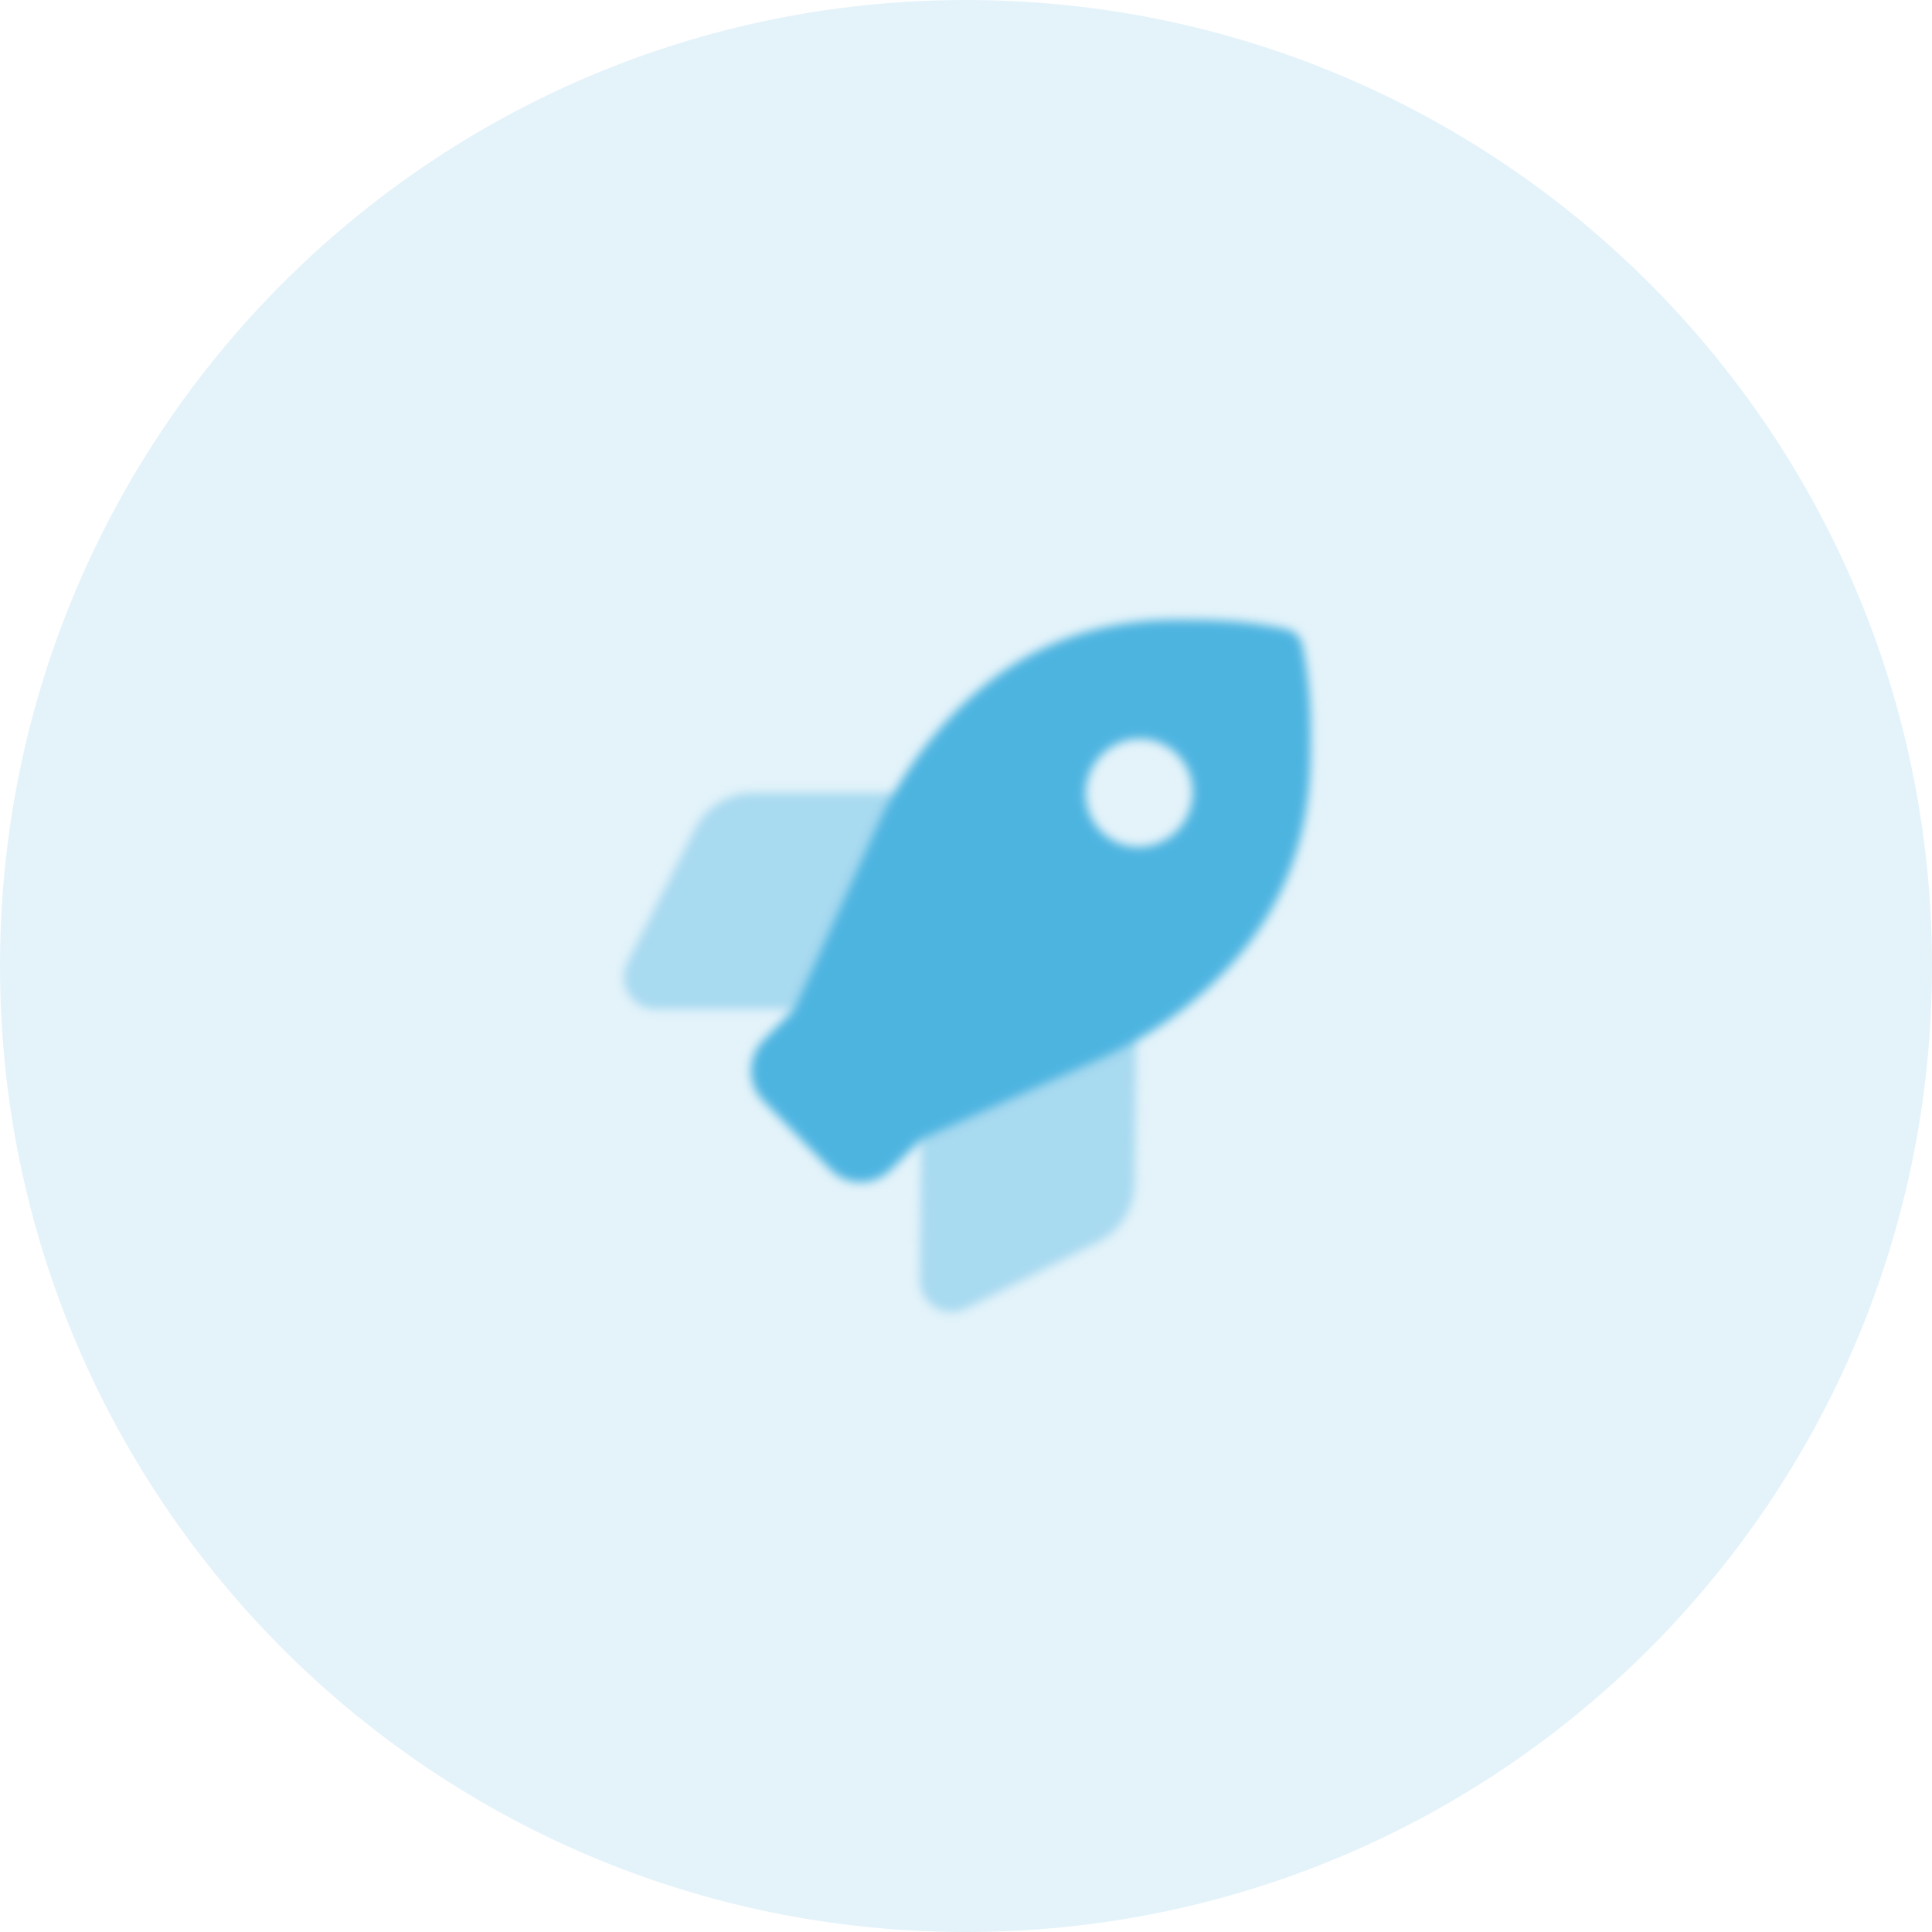
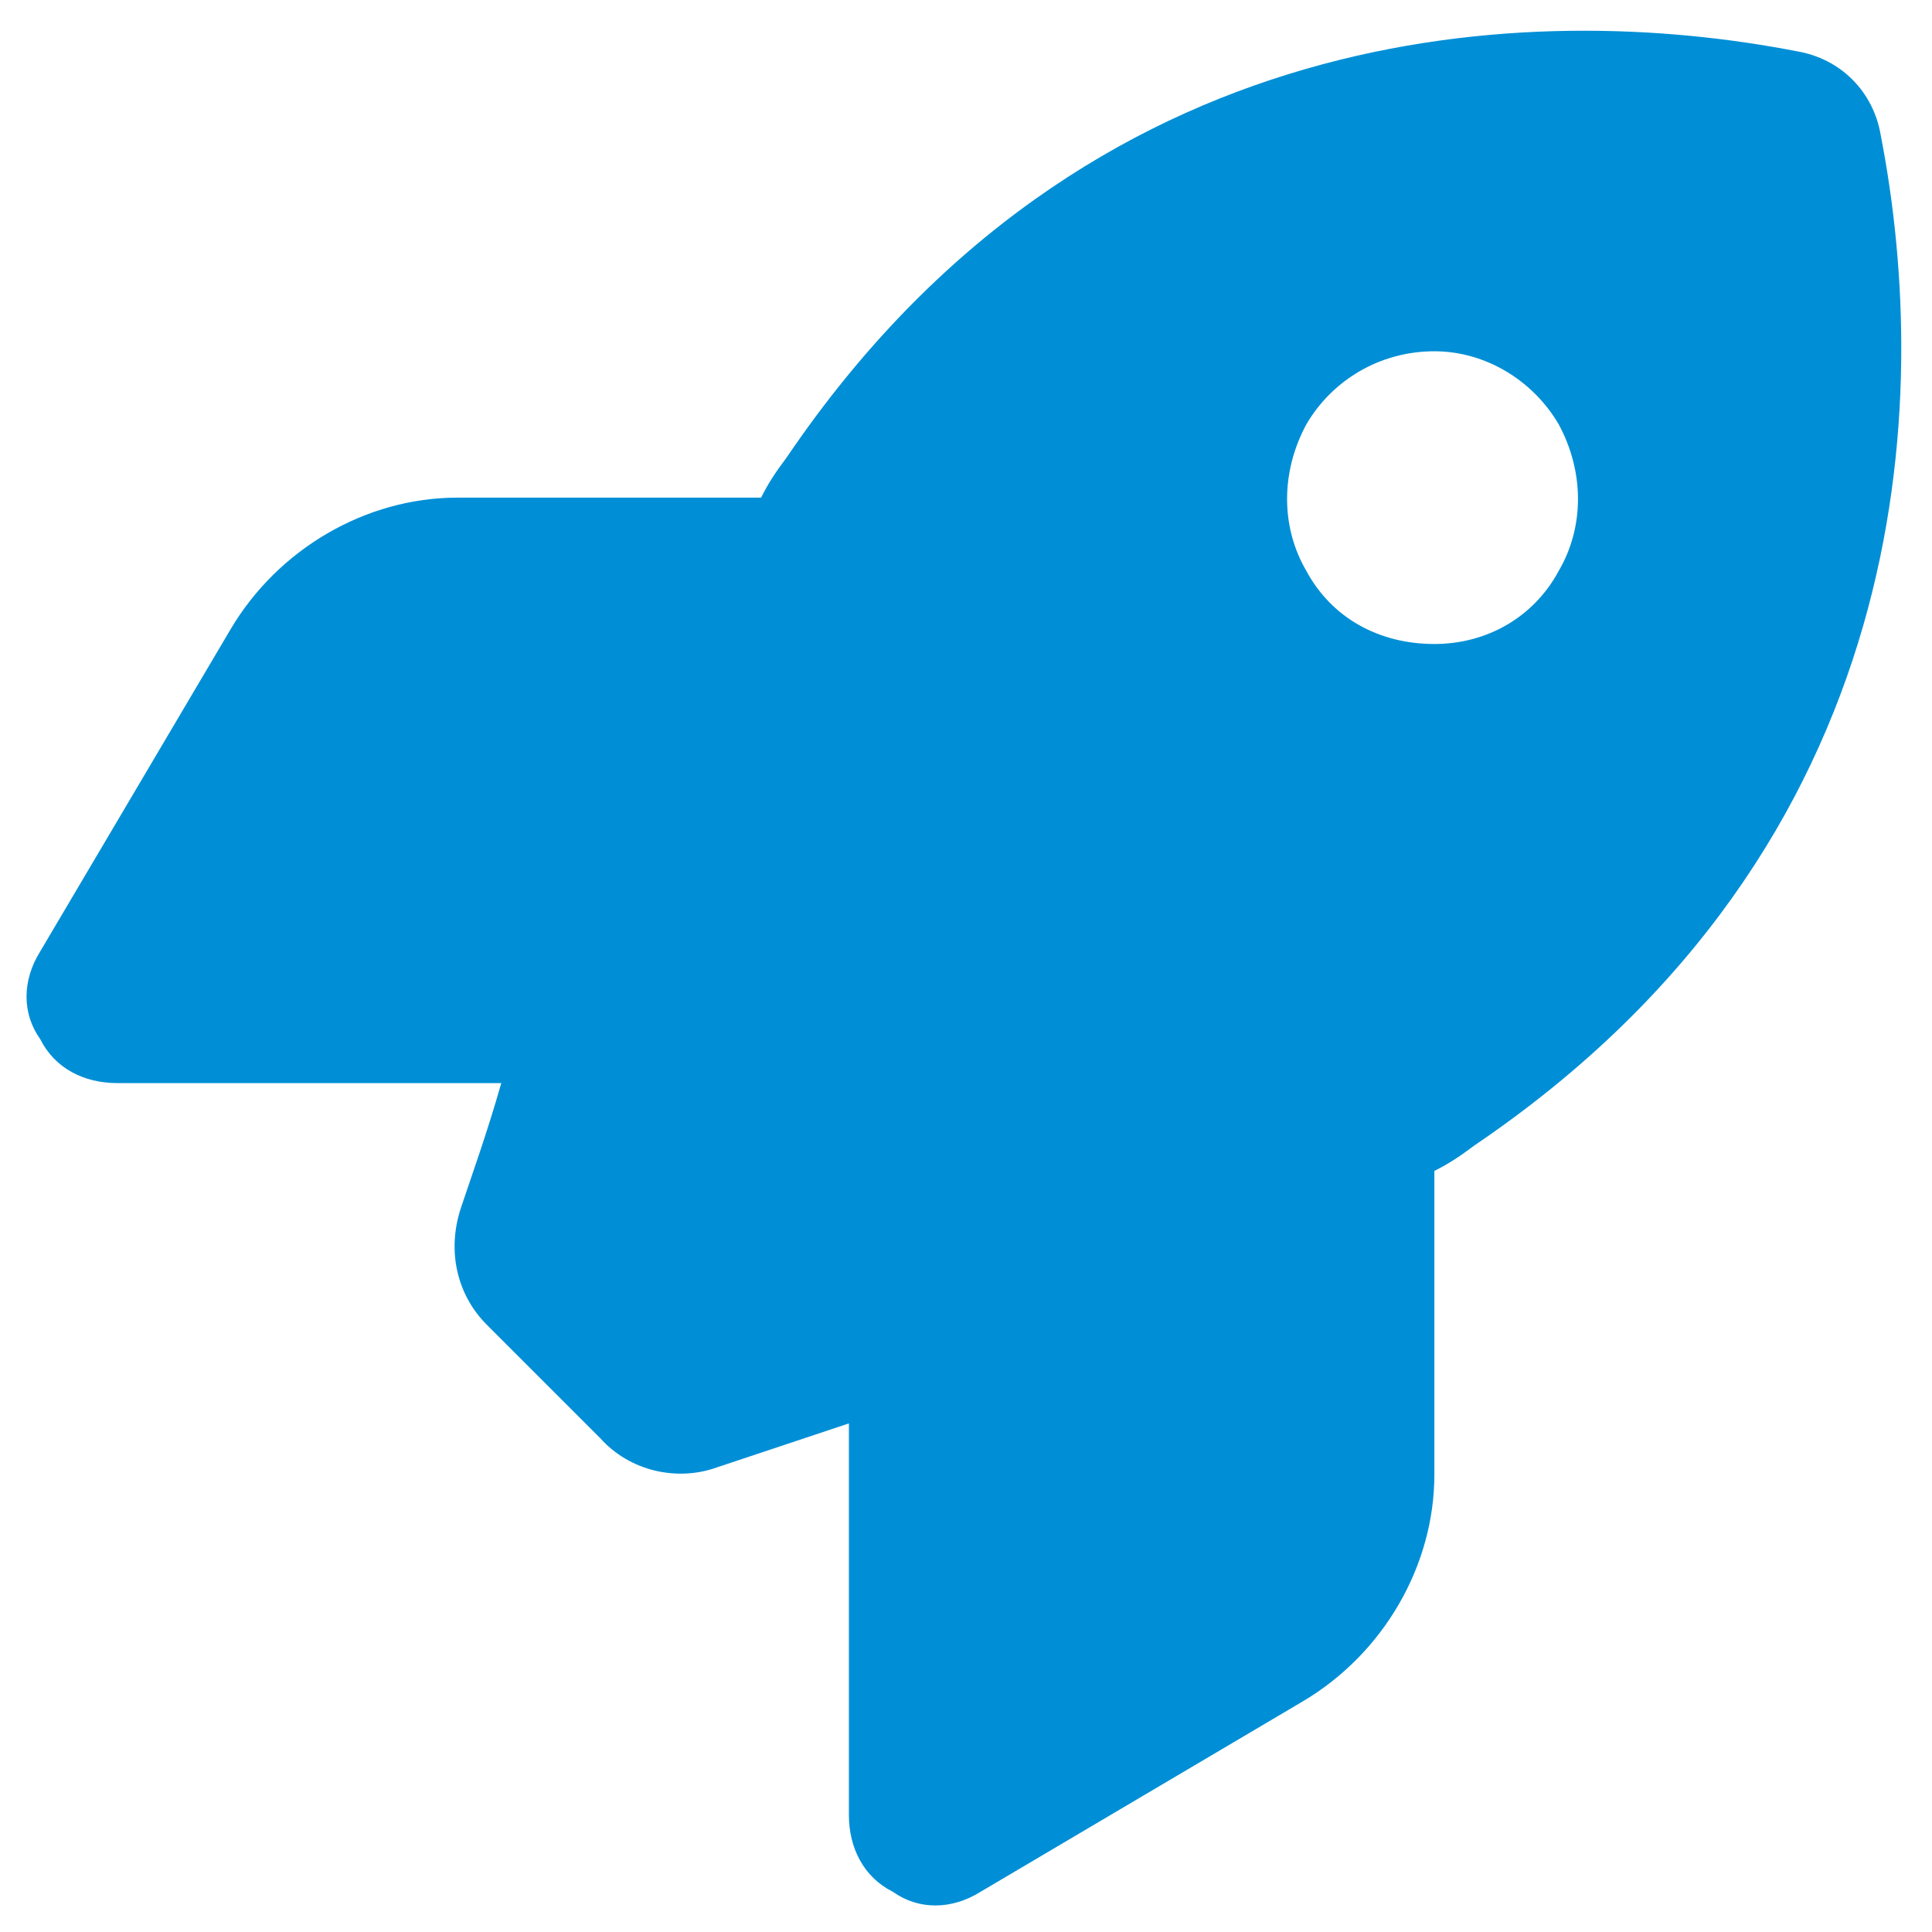
- <svg xmlns="http://www.w3.org/2000/svg" width="200" height="200" viewBox="0 0 200 200" fill="none">
-   <circle cx="100" cy="100" r="100" fill="#E4F3FA" />
-   <g filter="url(#filter0_f_11481_346672)">
-     <path opacity="0.4" fill-rule="evenodd" clip-rule="evenodd" d="M92.551 82.078C91.859 83.291 91.227 84.532 90.653 85.801L82.226 104.47H67.867C66.717 104.469 65.656 103.867 65.062 102.878C64.469 101.889 64.427 100.653 64.952 99.612L71.952 85.785C73.102 83.517 75.409 82.083 77.918 82.078H92.551ZM117.447 122.549L117.614 107.715C116.403 108.408 115.163 109.04 113.895 109.611L95.384 117.927L95.22 132.459C95.208 133.62 95.79 134.698 96.759 135.31C97.727 135.922 98.945 135.98 99.98 135.465L113.713 128.553C115.974 127.417 117.42 125.092 117.447 122.549Z" fill="#4DB4E0" />
-     <path fill-rule="evenodd" clip-rule="evenodd" d="M133.169 65.131C134.012 65.315 134.665 65.983 134.837 66.838C135.755 71.344 135.715 74.871 135.661 78.392C135.542 88.92 131.343 96.4 125.128 102.194C121.807 105.272 118.012 107.778 113.895 109.611L95.385 117.927L92.232 121.072C90.484 122.82 87.681 122.82 85.972 121.072L79.011 113.947C77.302 112.198 77.334 109.363 79.082 107.614L82.226 104.47L90.654 85.799C92.505 81.658 95.018 77.847 98.09 74.521C103.874 68.306 111.314 64.165 121.767 64.165C125.24 64.165 128.725 64.165 133.169 65.131ZM112.391 82.078C112.356 85.17 114.806 87.676 117.862 87.676C119.33 87.676 120.744 87.086 121.793 86.037C122.843 84.987 123.442 83.563 123.459 82.078C123.494 78.987 121.045 76.48 117.988 76.48C114.932 76.48 112.426 78.987 112.391 82.078Z" fill="#4DB4E0" />
-   </g>
-   <defs>
-     <filter id="filter0_f_11481_346672" x="56.028" y="56" width="87.972" height="87.983" filterUnits="userSpaceOnUse" color-interpolation-filters="sRGB">
-       <feFlood flood-opacity="0" result="BackgroundImageFix" />
-       <feBlend mode="normal" in="SourceGraphic" in2="BackgroundImageFix" result="shape" />
-       <feGaussianBlur stdDeviation="0.5" result="effect1_foregroundBlur_11481_346672" />
-     </filter>
-   </defs>
+ <svg xmlns="http://www.w3.org/2000/svg" width="66" height="66" viewBox="0 0 66 66" fill="none">
+   <path d="M20.5 49.125L16.625 45.25C15.625 44.25 15.25 42.75 15.75 41.25C16.125 40.125 16.625 38.75 17.125 37H4C2.875 37 1.875 36.5 1.375 35.5C0.75 34.625 0.75 33.5 1.375 32.5L7.875 21.5C9.5 18.75 12.5 17 15.625 17H26C26.25 16.5 26.5 16.125 26.875 15.625C37.125 0.5 52.375 0 61.375 1.75C62.875 2 64 3.125 64.25 4.625C66 13.625 65.5 28.875 50.375 39.125C49.875 39.5 49.5 39.75 49 40V50.375C49 53.5 47.25 56.5 44.5 58.125L33.5 64.625C32.5 65.25 31.375 65.25 30.5 64.625C29.5 64.125 29 63.125 29 62V48.625C27.125 49.25 25.625 49.75 24.5 50.125C23.125 50.625 21.5 50.25 20.5 49.125ZM49 22C50.75 22 52.375 21.125 53.25 19.5C54.125 18 54.125 16.125 53.25 14.5C52.375 13 50.75 12 49 12C47.125 12 45.5 13 44.625 14.5C43.75 16.125 43.75 18 44.625 19.5C45.5 21.125 47.125 22 49 22Z" fill="#008FD6" />
</svg>
